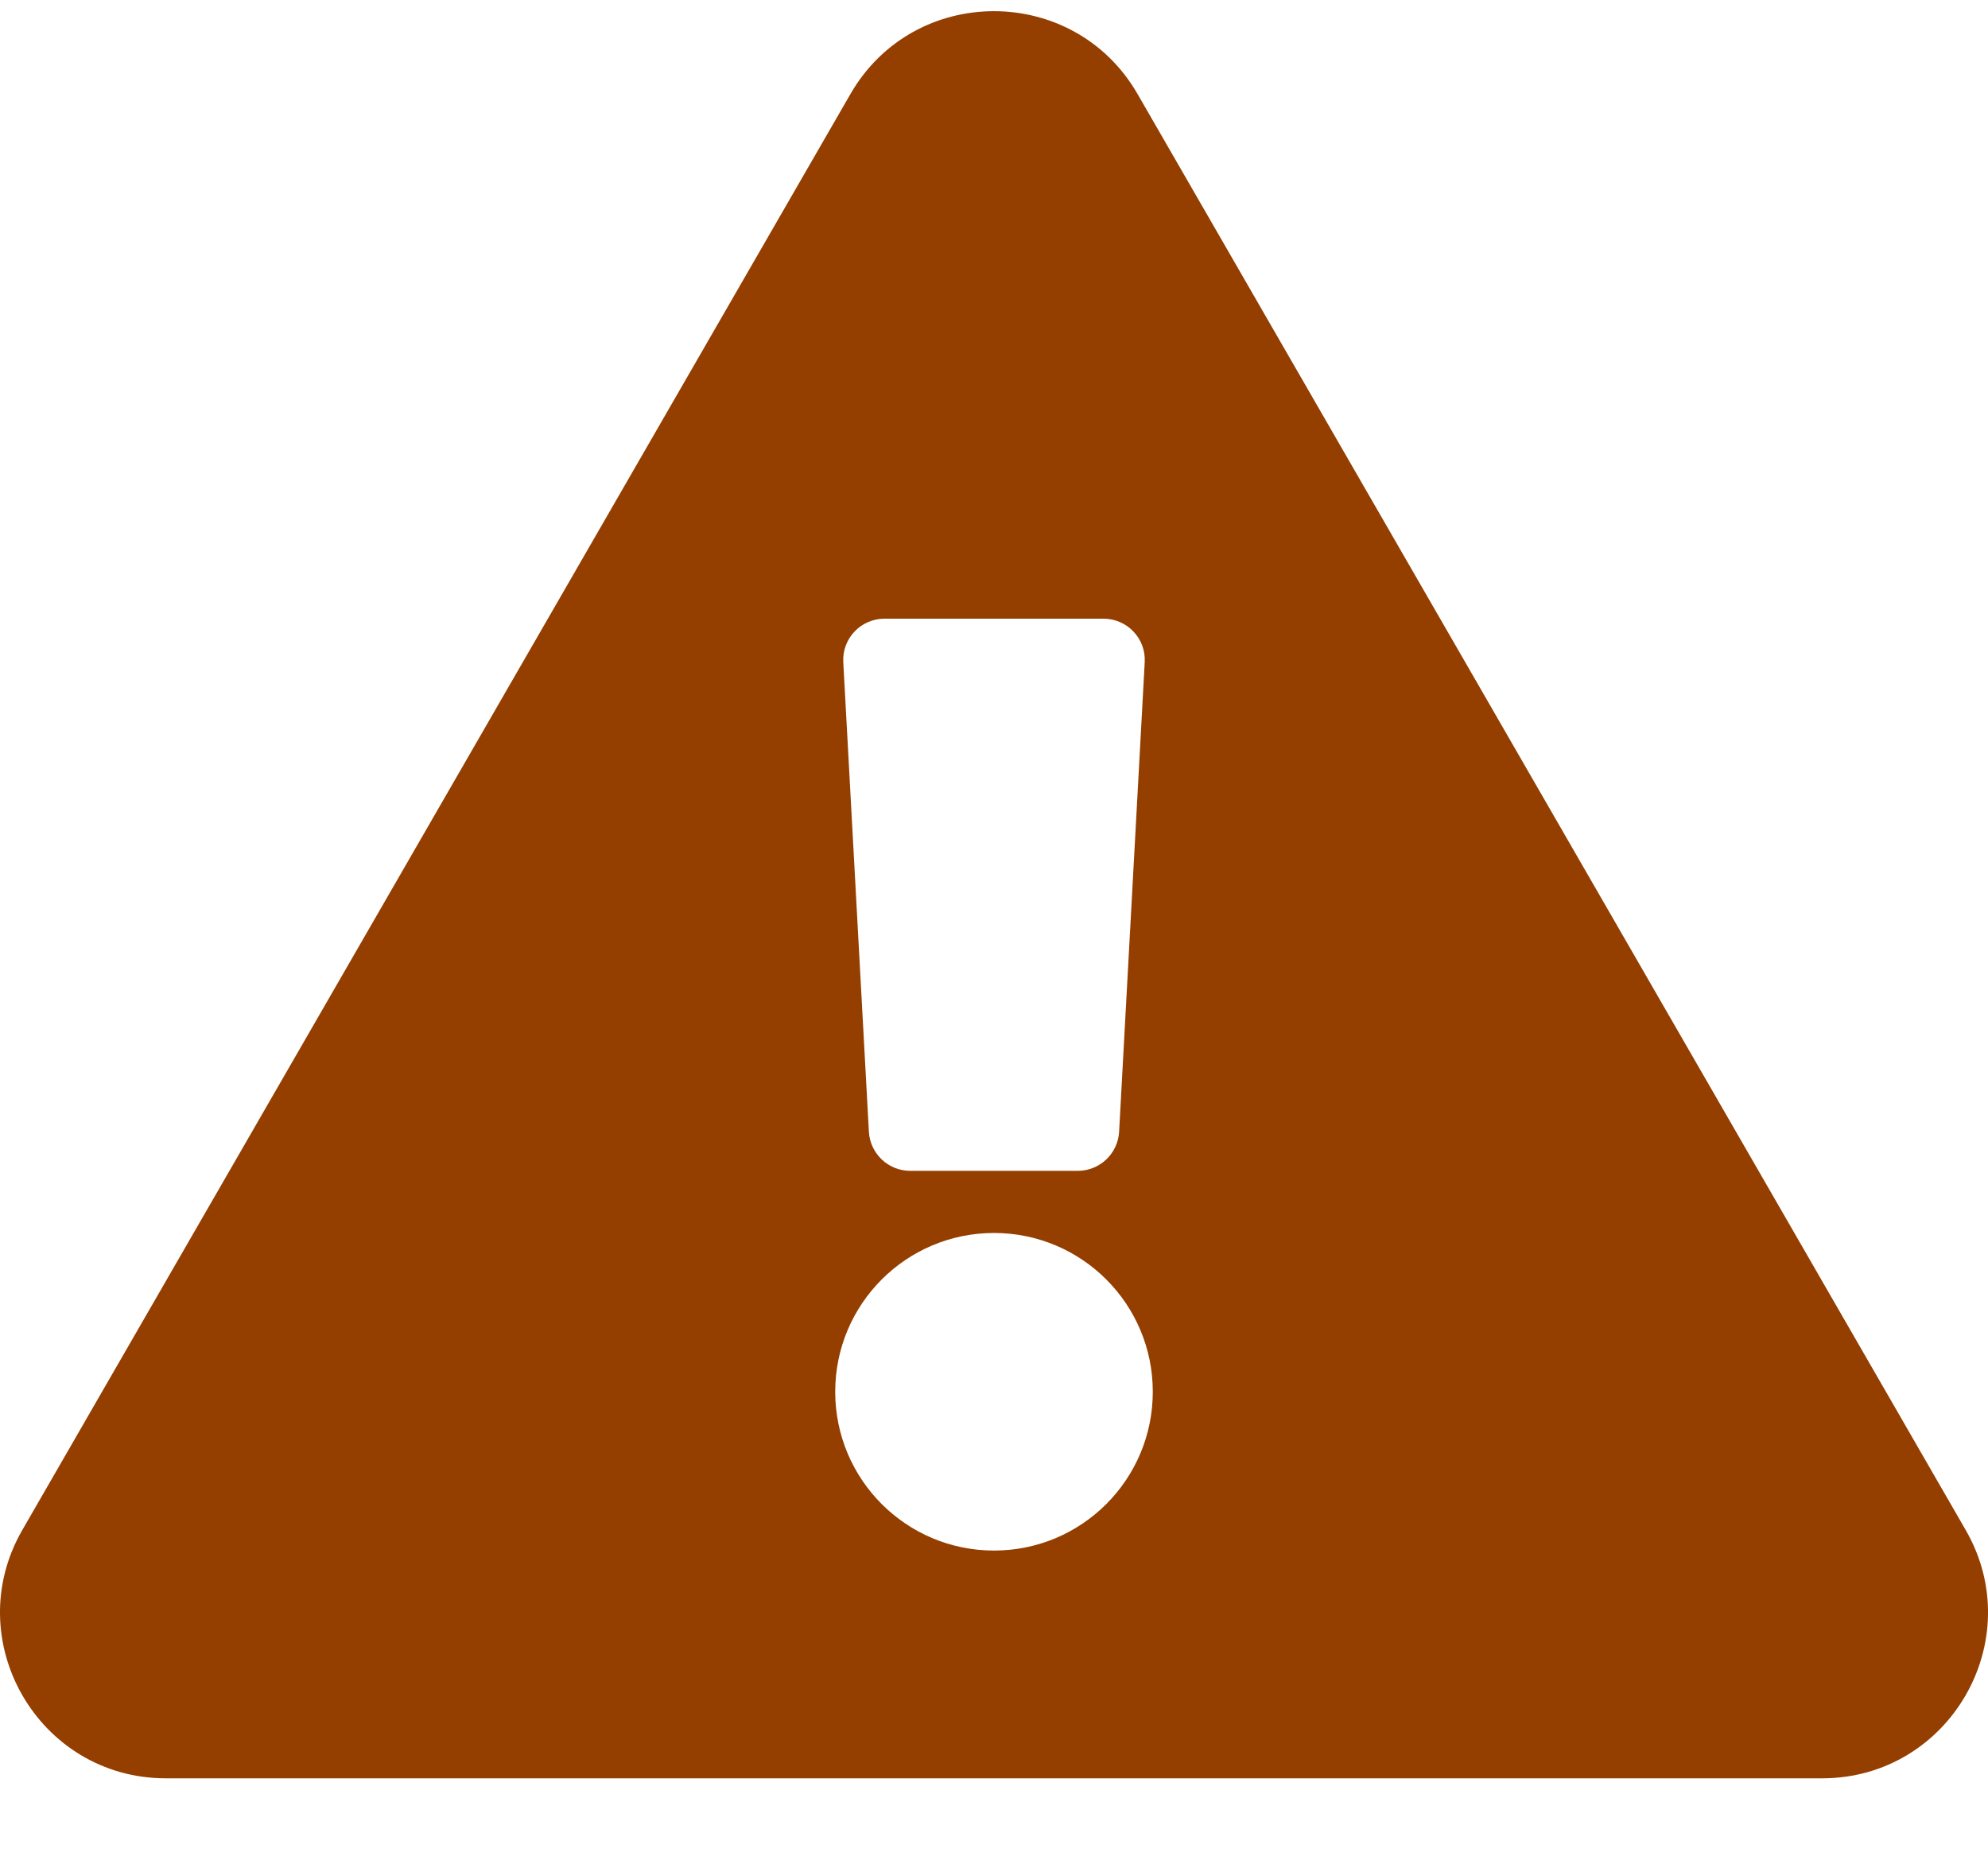
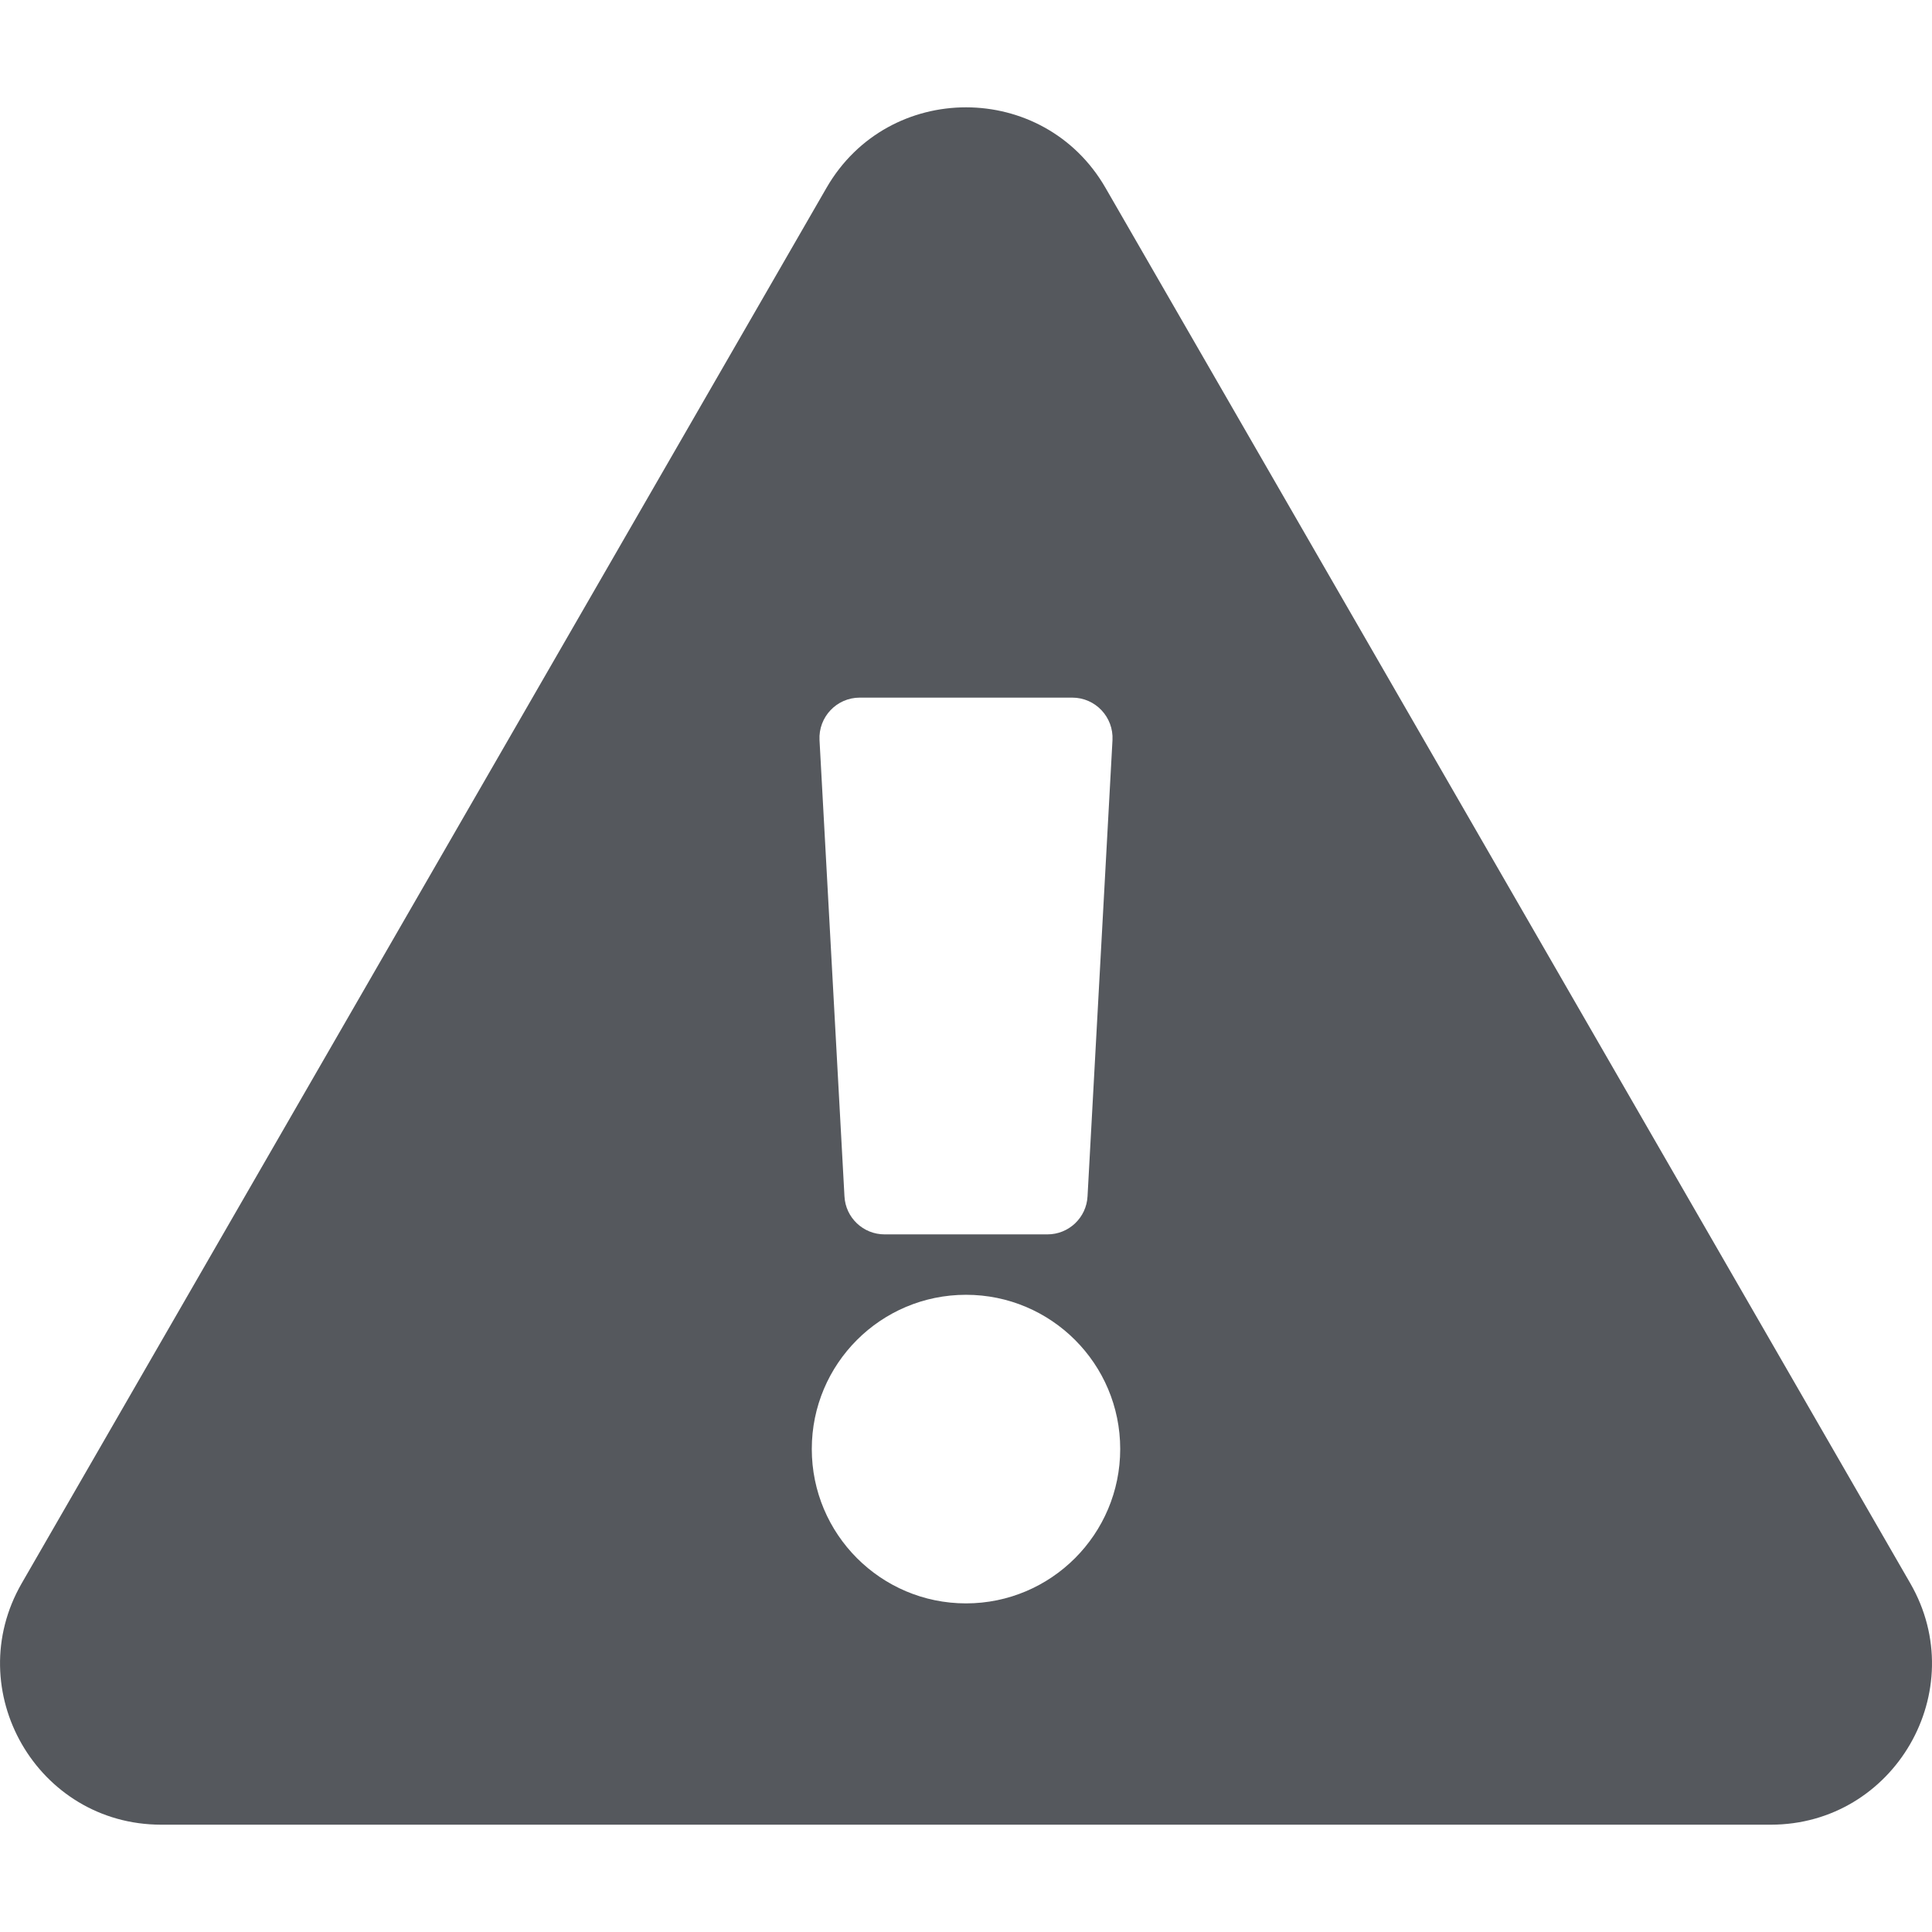
- <svg xmlns="http://www.w3.org/2000/svg" width="16" height="15" viewBox="0 0 16 15" fill="none">
-   <path d="M15.82 12.313C16.333 13.201 15.689 14.312 14.665 14.312H1.335C0.309 14.312 -0.332 13.2 0.18 12.313L6.845 0.756C7.358 -0.133 8.643 -0.131 9.155 0.756L15.82 12.313ZM8 9.923C7.294 9.923 6.722 10.495 6.722 11.201C6.722 11.907 7.294 12.479 8 12.479C8.706 12.479 9.278 11.907 9.278 11.201C9.278 10.495 8.706 9.923 8 9.923ZM6.787 5.33L6.993 9.108C7.003 9.285 7.149 9.423 7.326 9.423H8.674C8.851 9.423 8.997 9.285 9.007 9.108L9.213 5.33C9.224 5.139 9.072 4.979 8.88 4.979H7.12C6.928 4.979 6.776 5.139 6.787 5.33Z" fill="#943E00" />
+ <svg xmlns="http://www.w3.org/2000/svg" width="11" height="11" viewBox="0 0 11 11" fill="none">
+   <path d="M10.876 9.014C11.229 9.625 10.786 10.389 10.082 10.389H0.918C0.212 10.389 -0.228 9.624 0.124 9.014L4.706 1.069C5.059 0.458 5.942 0.459 6.294 1.069L10.876 9.014ZM5.5 7.372C5.015 7.372 4.622 7.765 4.622 8.25C4.622 8.735 5.015 9.129 5.5 9.129C5.985 9.129 6.378 8.735 6.378 8.25C6.378 7.765 5.985 7.372 5.5 7.372ZM4.666 4.214L4.808 6.811C4.814 6.933 4.915 7.028 5.036 7.028H5.964C6.085 7.028 6.186 6.933 6.192 6.811L6.334 4.214C6.341 4.083 6.237 3.972 6.105 3.972H4.895C4.763 3.972 4.659 4.083 4.666 4.214Z" fill="#55585D" />
</svg>
